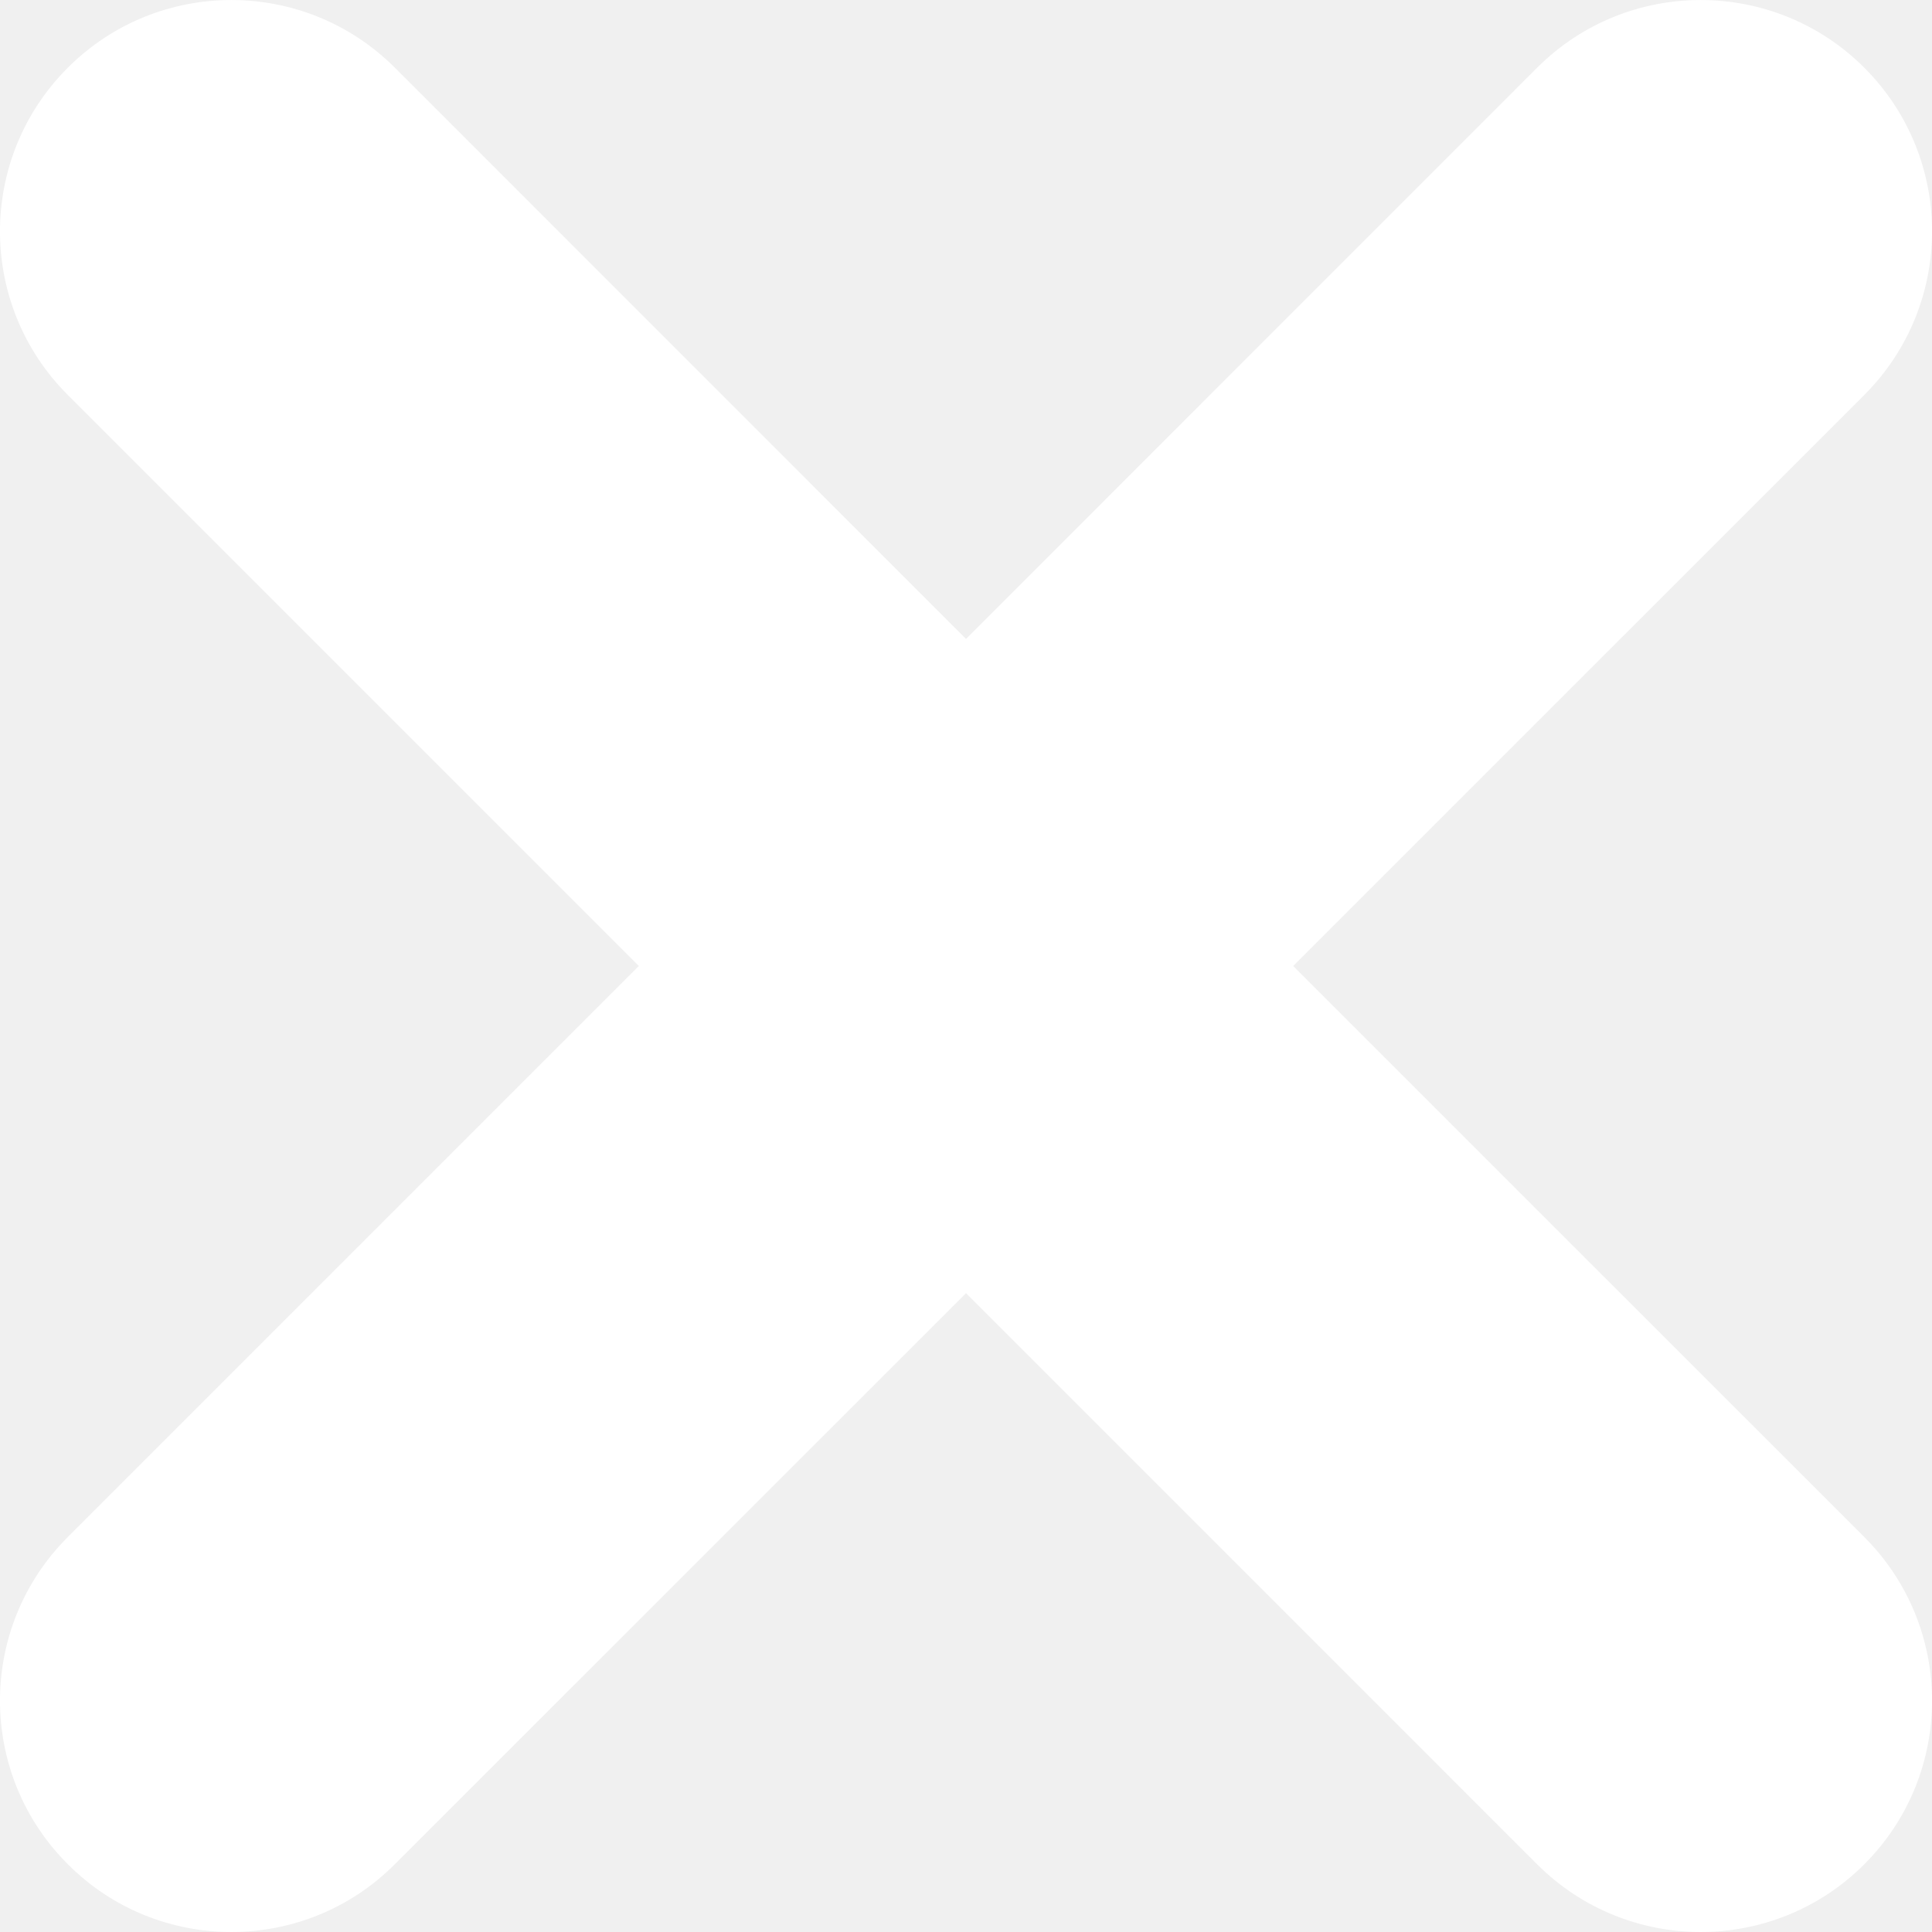
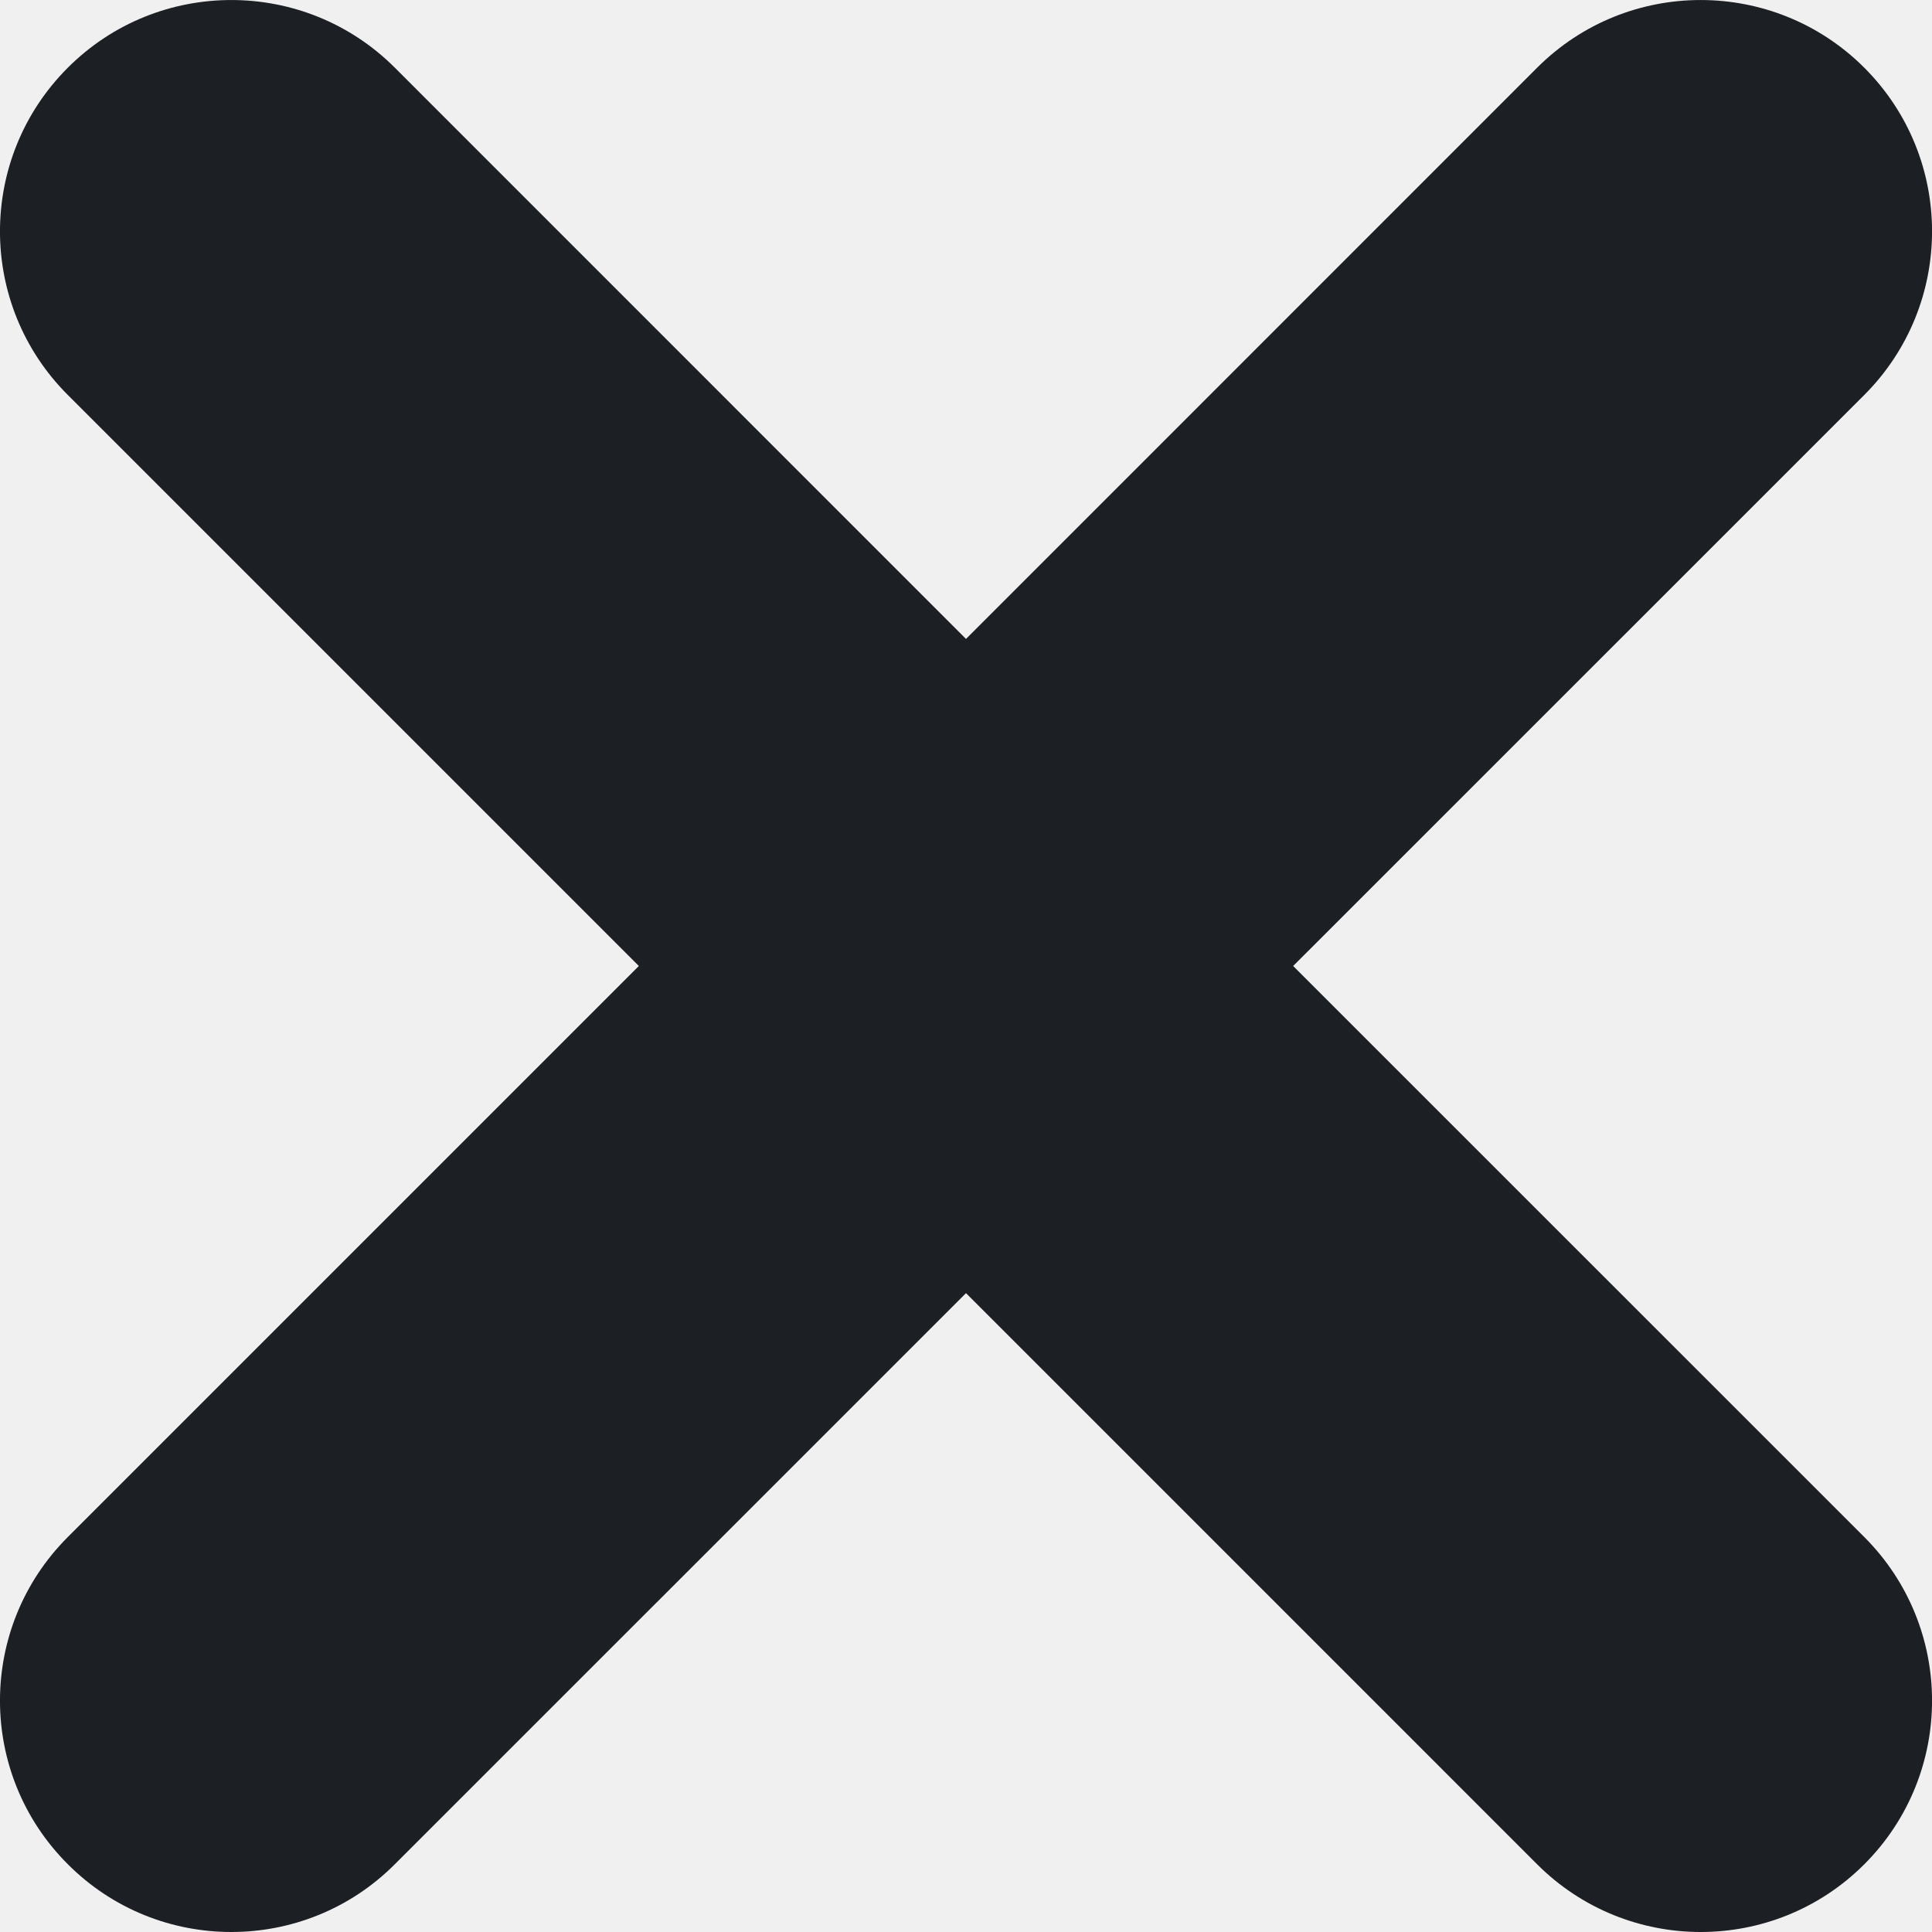
<svg xmlns="http://www.w3.org/2000/svg" width="21" height="21" viewBox="0 0 21 21" fill="none">
-   <path d="M14.056 10.5L20.264 4.293C21.246 3.31 21.246 1.718 20.264 0.736C19.282 -0.245 17.689 -0.245 16.708 0.736L10.5 6.945L4.292 0.736C3.311 -0.245 1.718 -0.245 0.737 0.736C-0.246 1.719 -0.246 3.311 0.737 4.293L6.944 10.5L0.737 16.707C-0.246 17.689 -0.246 19.282 0.737 20.263C1.227 20.755 1.871 21 2.515 21C3.157 21 3.802 20.755 4.292 20.263L10.5 14.056L16.708 20.264C17.199 20.755 17.843 21 18.486 21C19.129 21 19.773 20.755 20.264 20.264C21.246 19.282 21.246 17.689 20.264 16.707L14.056 10.5Z" fill="white" />
+   <path d="M14.056 10.5L20.264 4.293C21.246 3.31 21.246 1.718 20.264 0.736C19.282 -0.245 17.689 -0.245 16.708 0.736L10.5 6.945L4.292 0.736C3.311 -0.245 1.718 -0.245 0.737 0.736C-0.246 1.719 -0.246 3.311 0.737 4.293L6.944 10.5L0.737 16.707C-0.246 17.689 -0.246 19.282 0.737 20.263C1.227 20.755 1.871 21 2.515 21C3.157 21 3.802 20.755 4.292 20.263L10.5 14.056L16.708 20.264C17.199 20.755 17.843 21 18.486 21C19.129 21 19.773 20.755 20.264 20.264C21.246 19.282 21.246 17.689 20.264 16.707L14.056 10.5Z" fill="#1c1f24" />
</svg>
